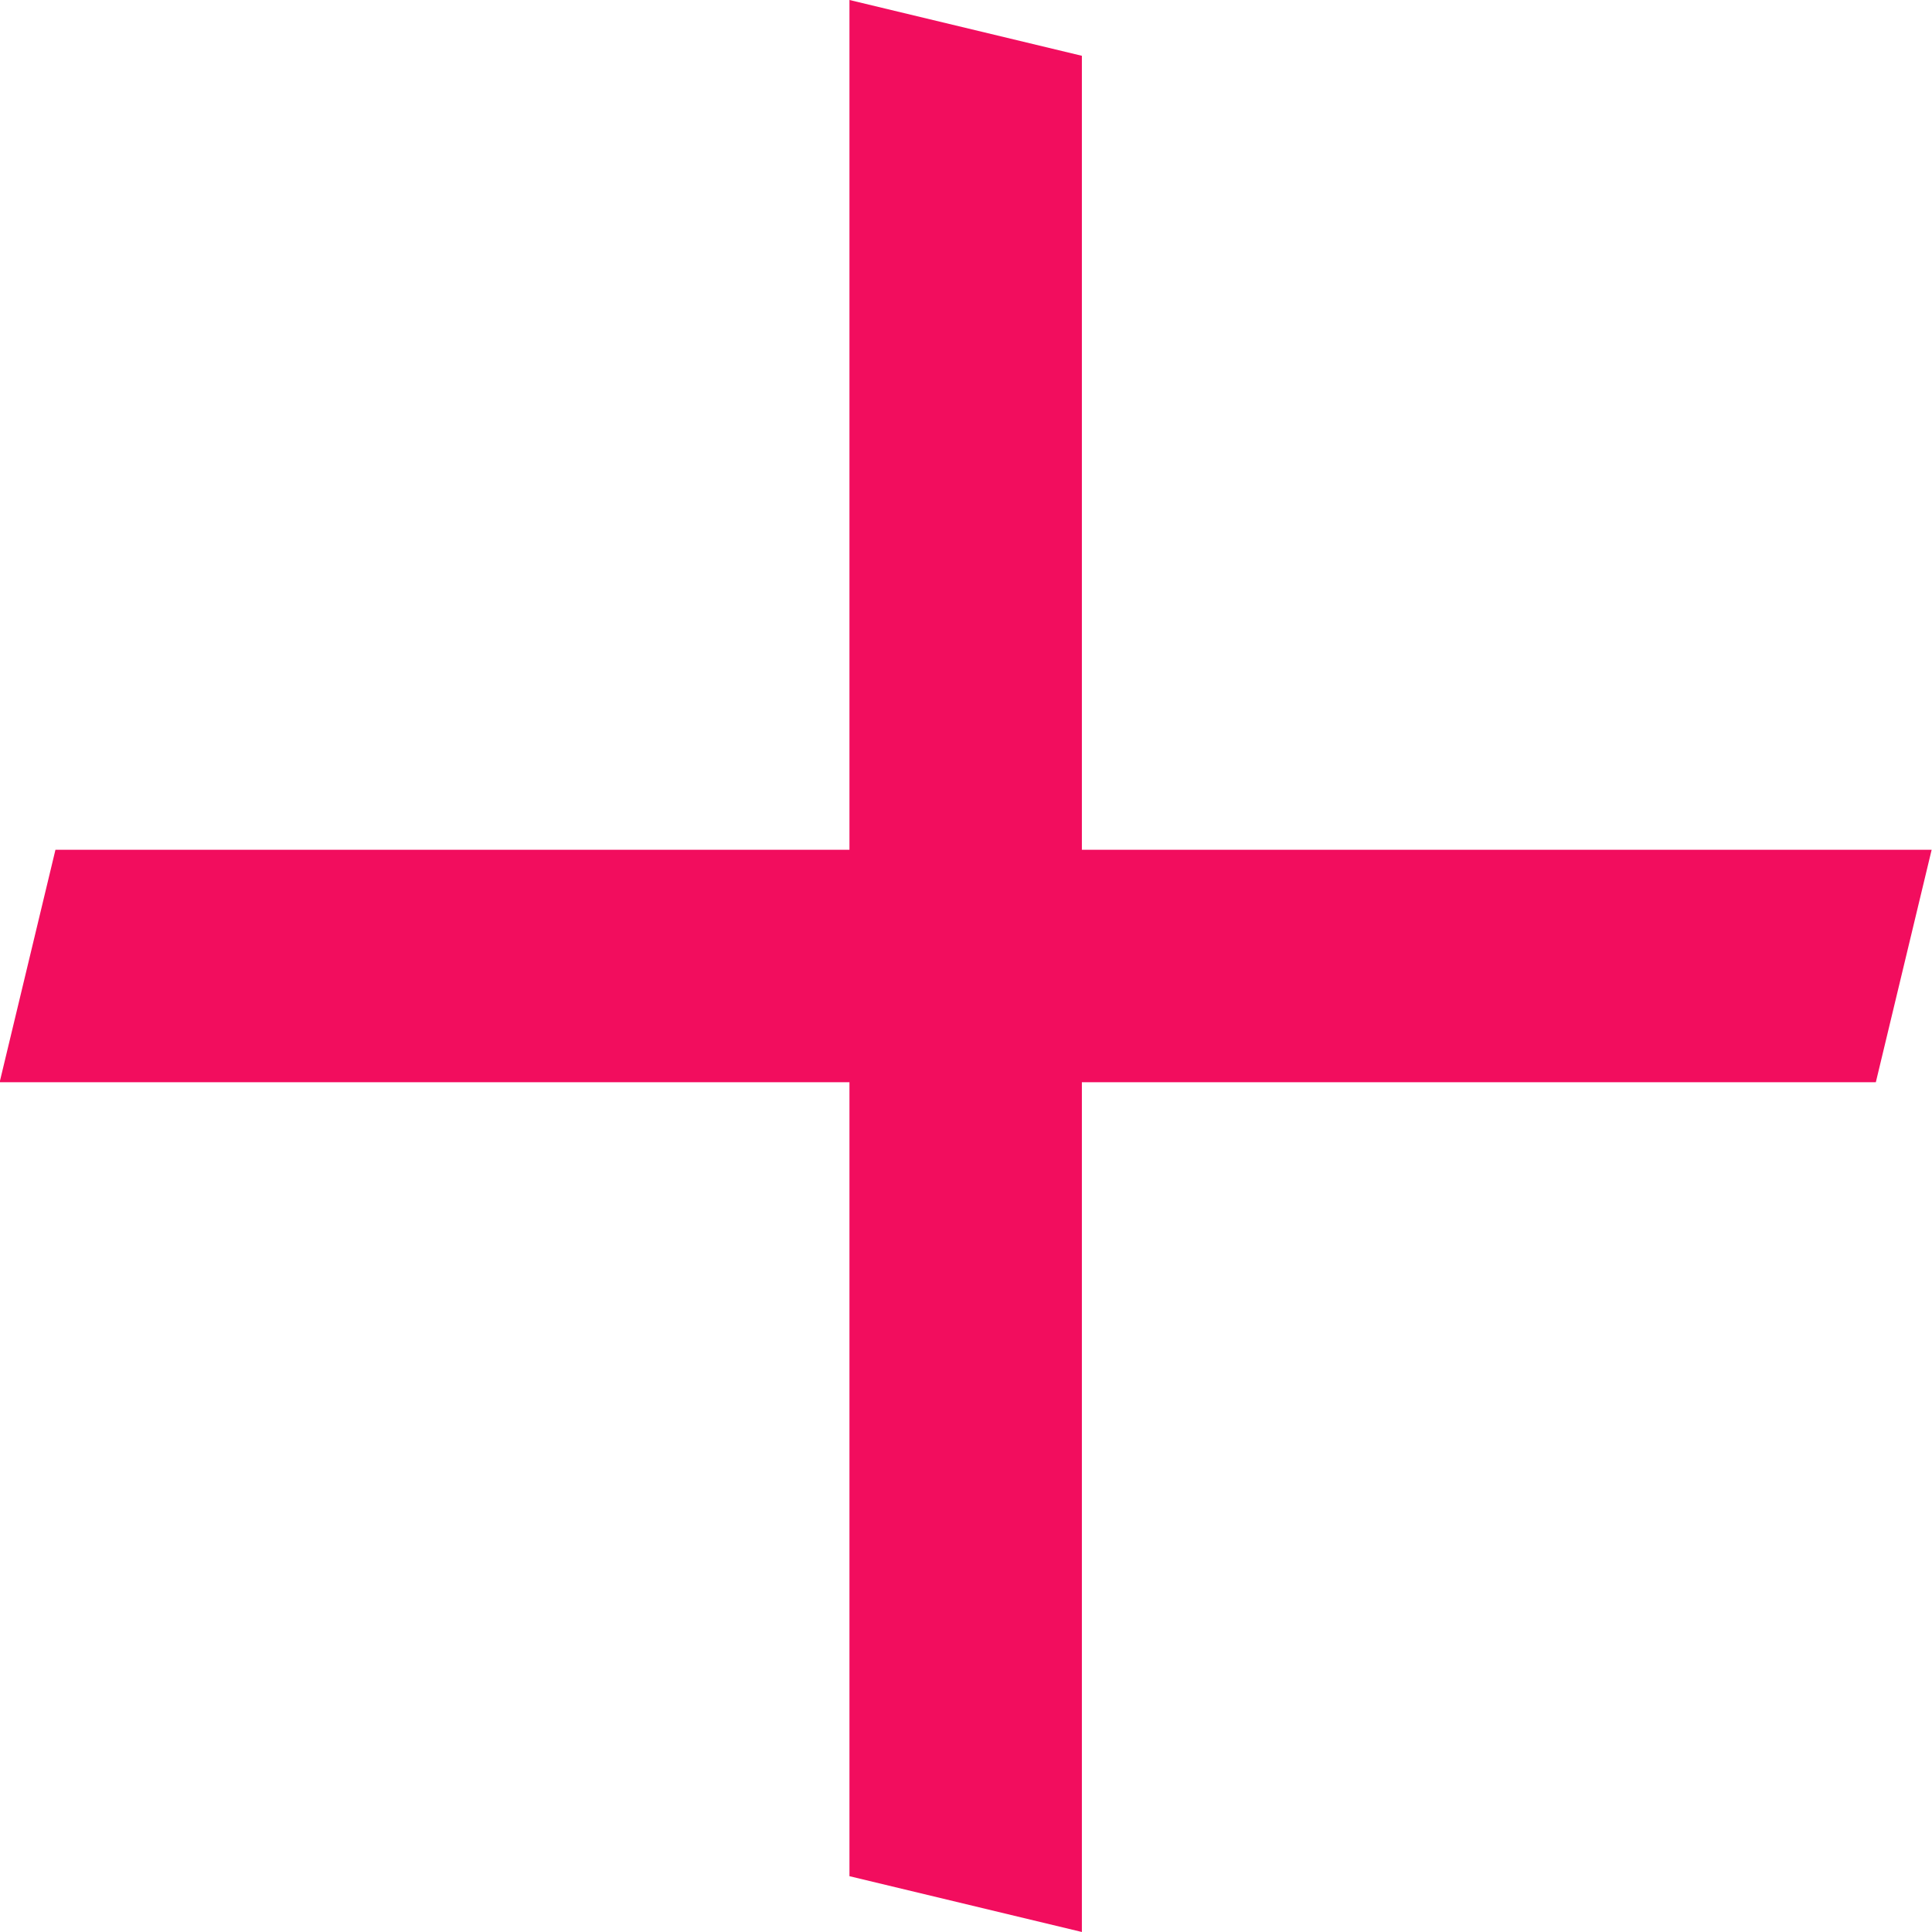
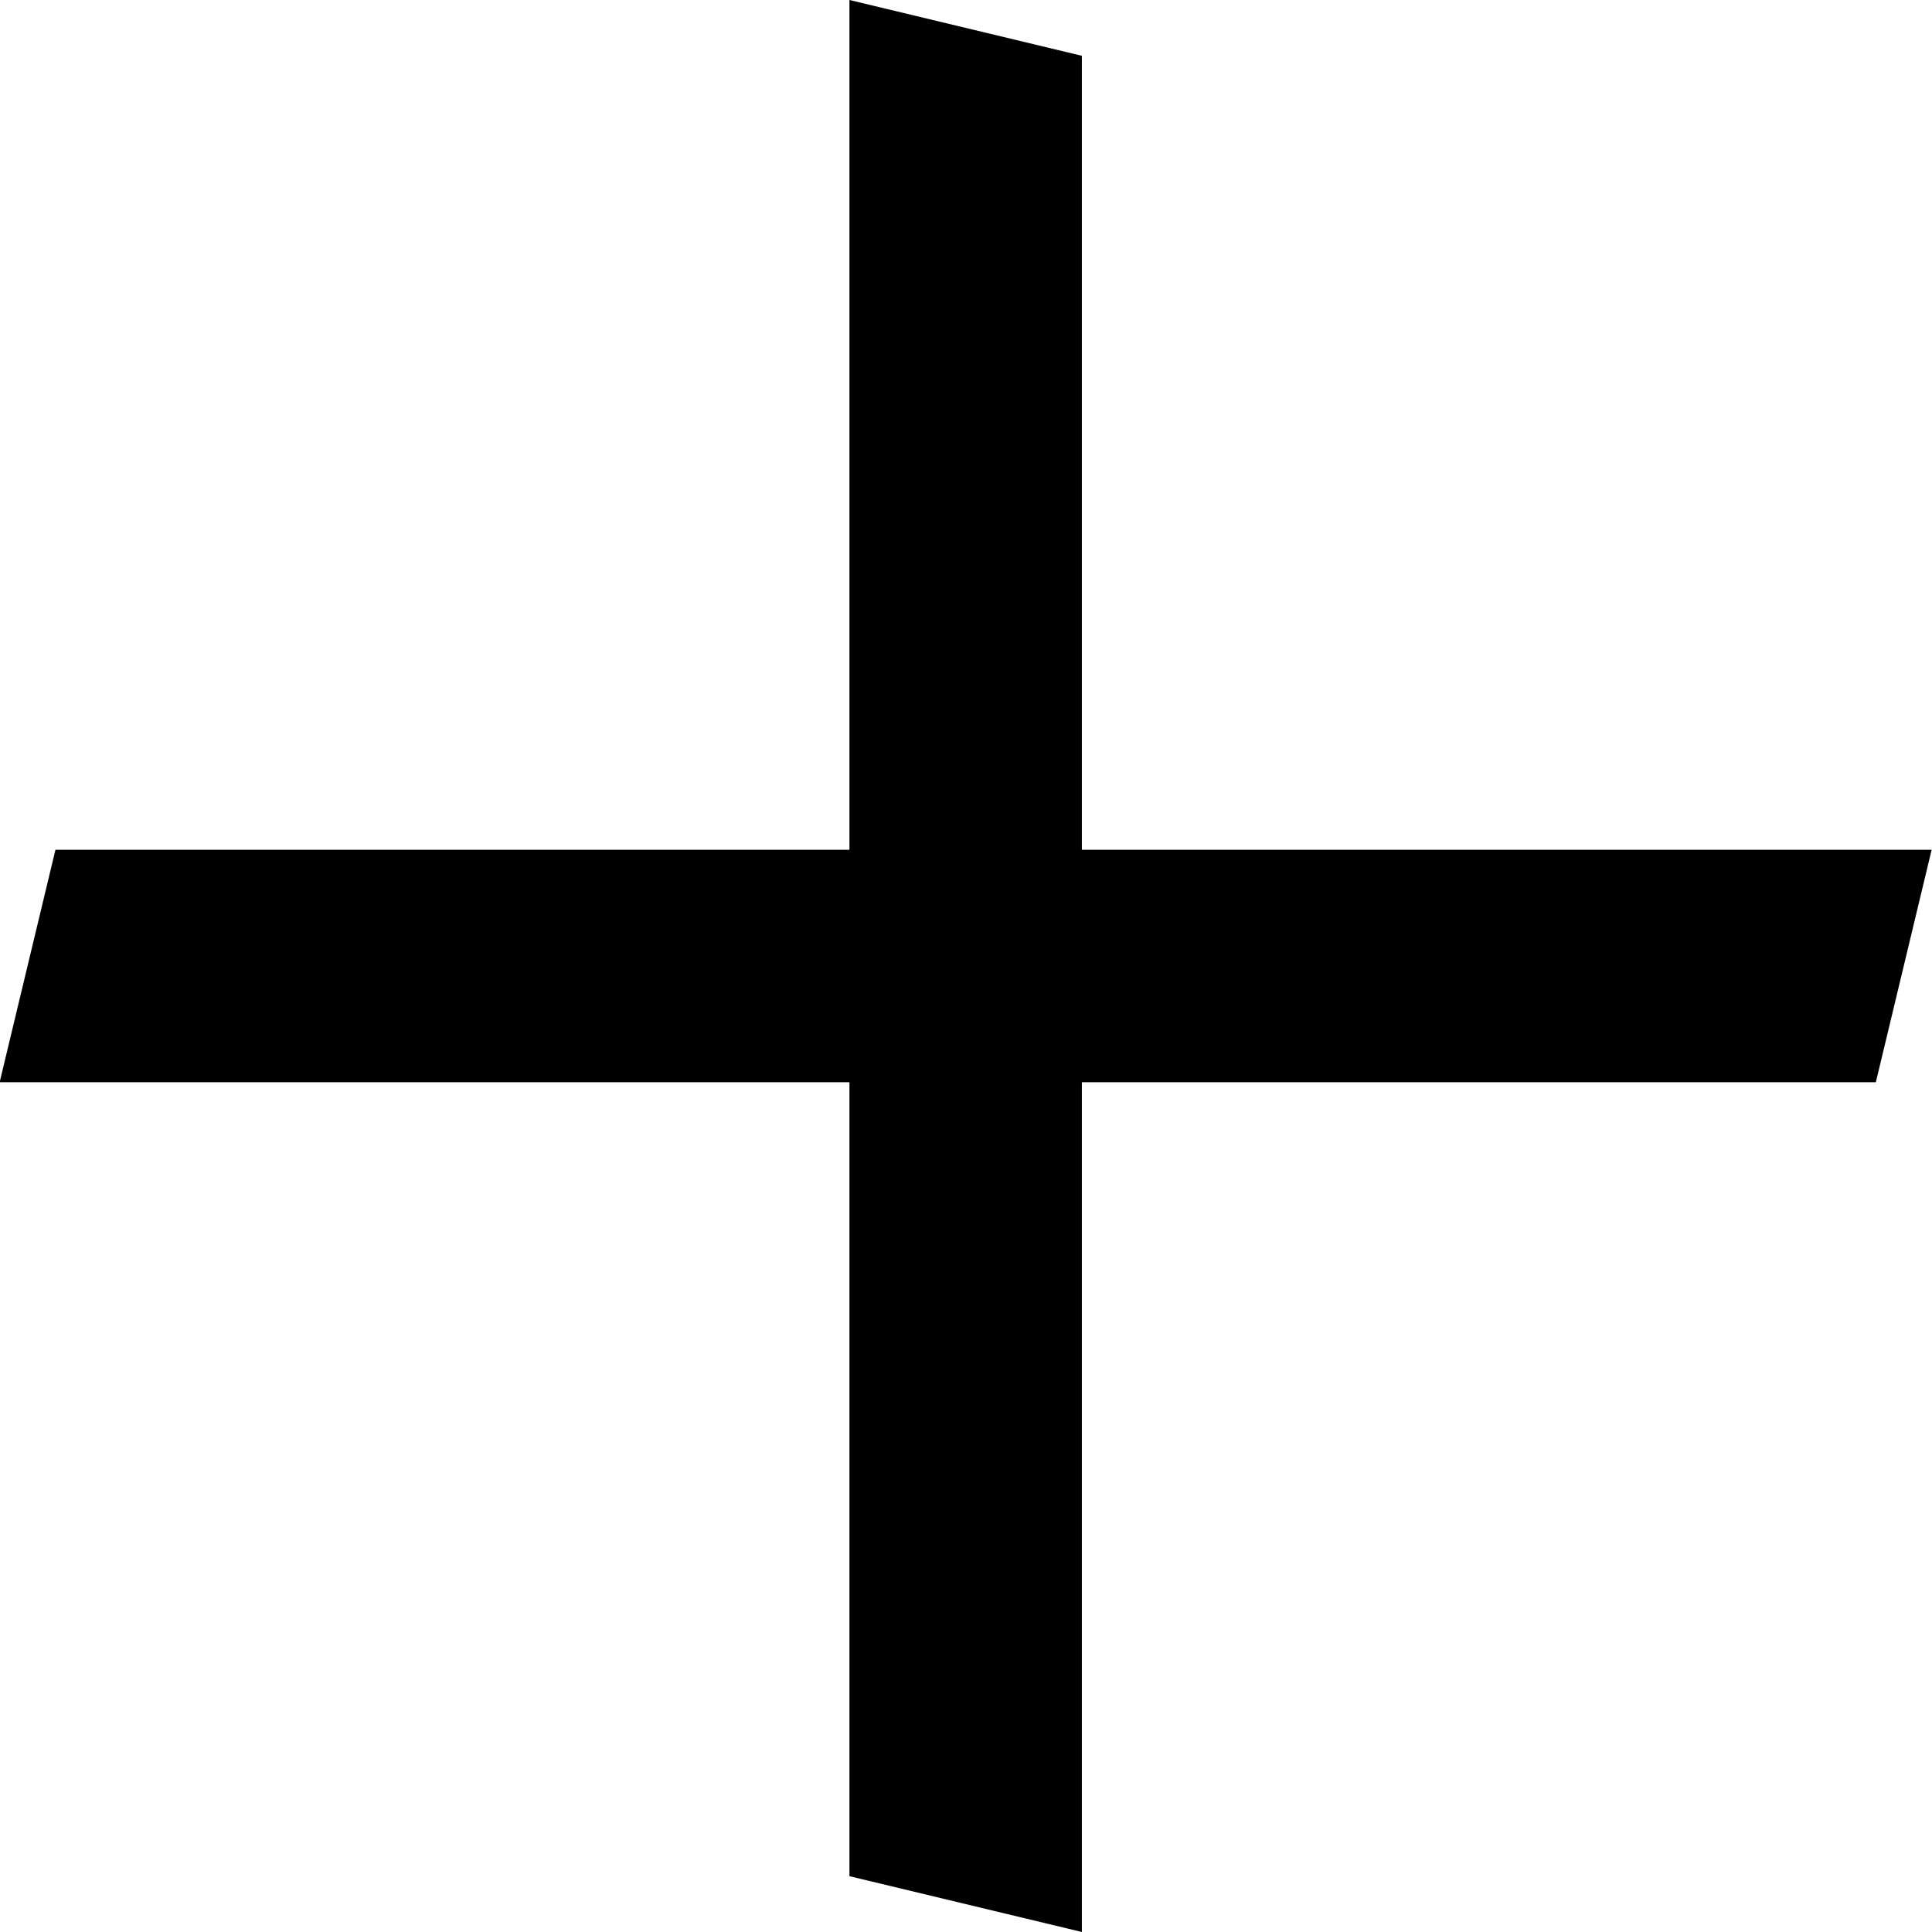
<svg xmlns="http://www.w3.org/2000/svg" width="100%" height="100%" viewBox="0 0 500 500" version="1.1" xml:space="preserve" style="fill-rule:evenodd;clip-rule:evenodd;stroke-linejoin:round;stroke-miterlimit:2;">
  <g transform="matrix(1,0,0,1,-49931.4,-1481.23)">
    <g transform="matrix(1,0,0,1,48654.7,1231.23)">
      <g transform="matrix(-7.45934e-17,-1.2182,-1.2182,7.45934e-17,2669.05,1292.57)">
-         <path d="M445.389,913.119L843.976,913.119L855.83,962.497L457.244,962.497L445.389,913.119Z" style="fill:rgb(242,13,94);" />
+         <path d="M445.389,913.119L843.976,913.119L855.83,962.497L457.244,962.497L445.389,913.119Z" style="fill:currentColor;" />
      </g>
    </g>
    <g transform="matrix(1,0,0,1,48654.7,1231.23)">
      <g transform="matrix(-1.2182,0,0,1.2182,2319.18,-642.44)">
-         <path d="M445.389,913.119L843.976,913.119L855.83,962.497L457.244,962.497L445.389,913.119Z" style="fill:rgb(242,13,94);" />
+         <path d="M445.389,913.119L843.976,913.119L855.83,962.497L457.244,962.497L445.389,913.119Z" style="fill:currentColor;" />
      </g>
    </g>
  </g>
</svg>
